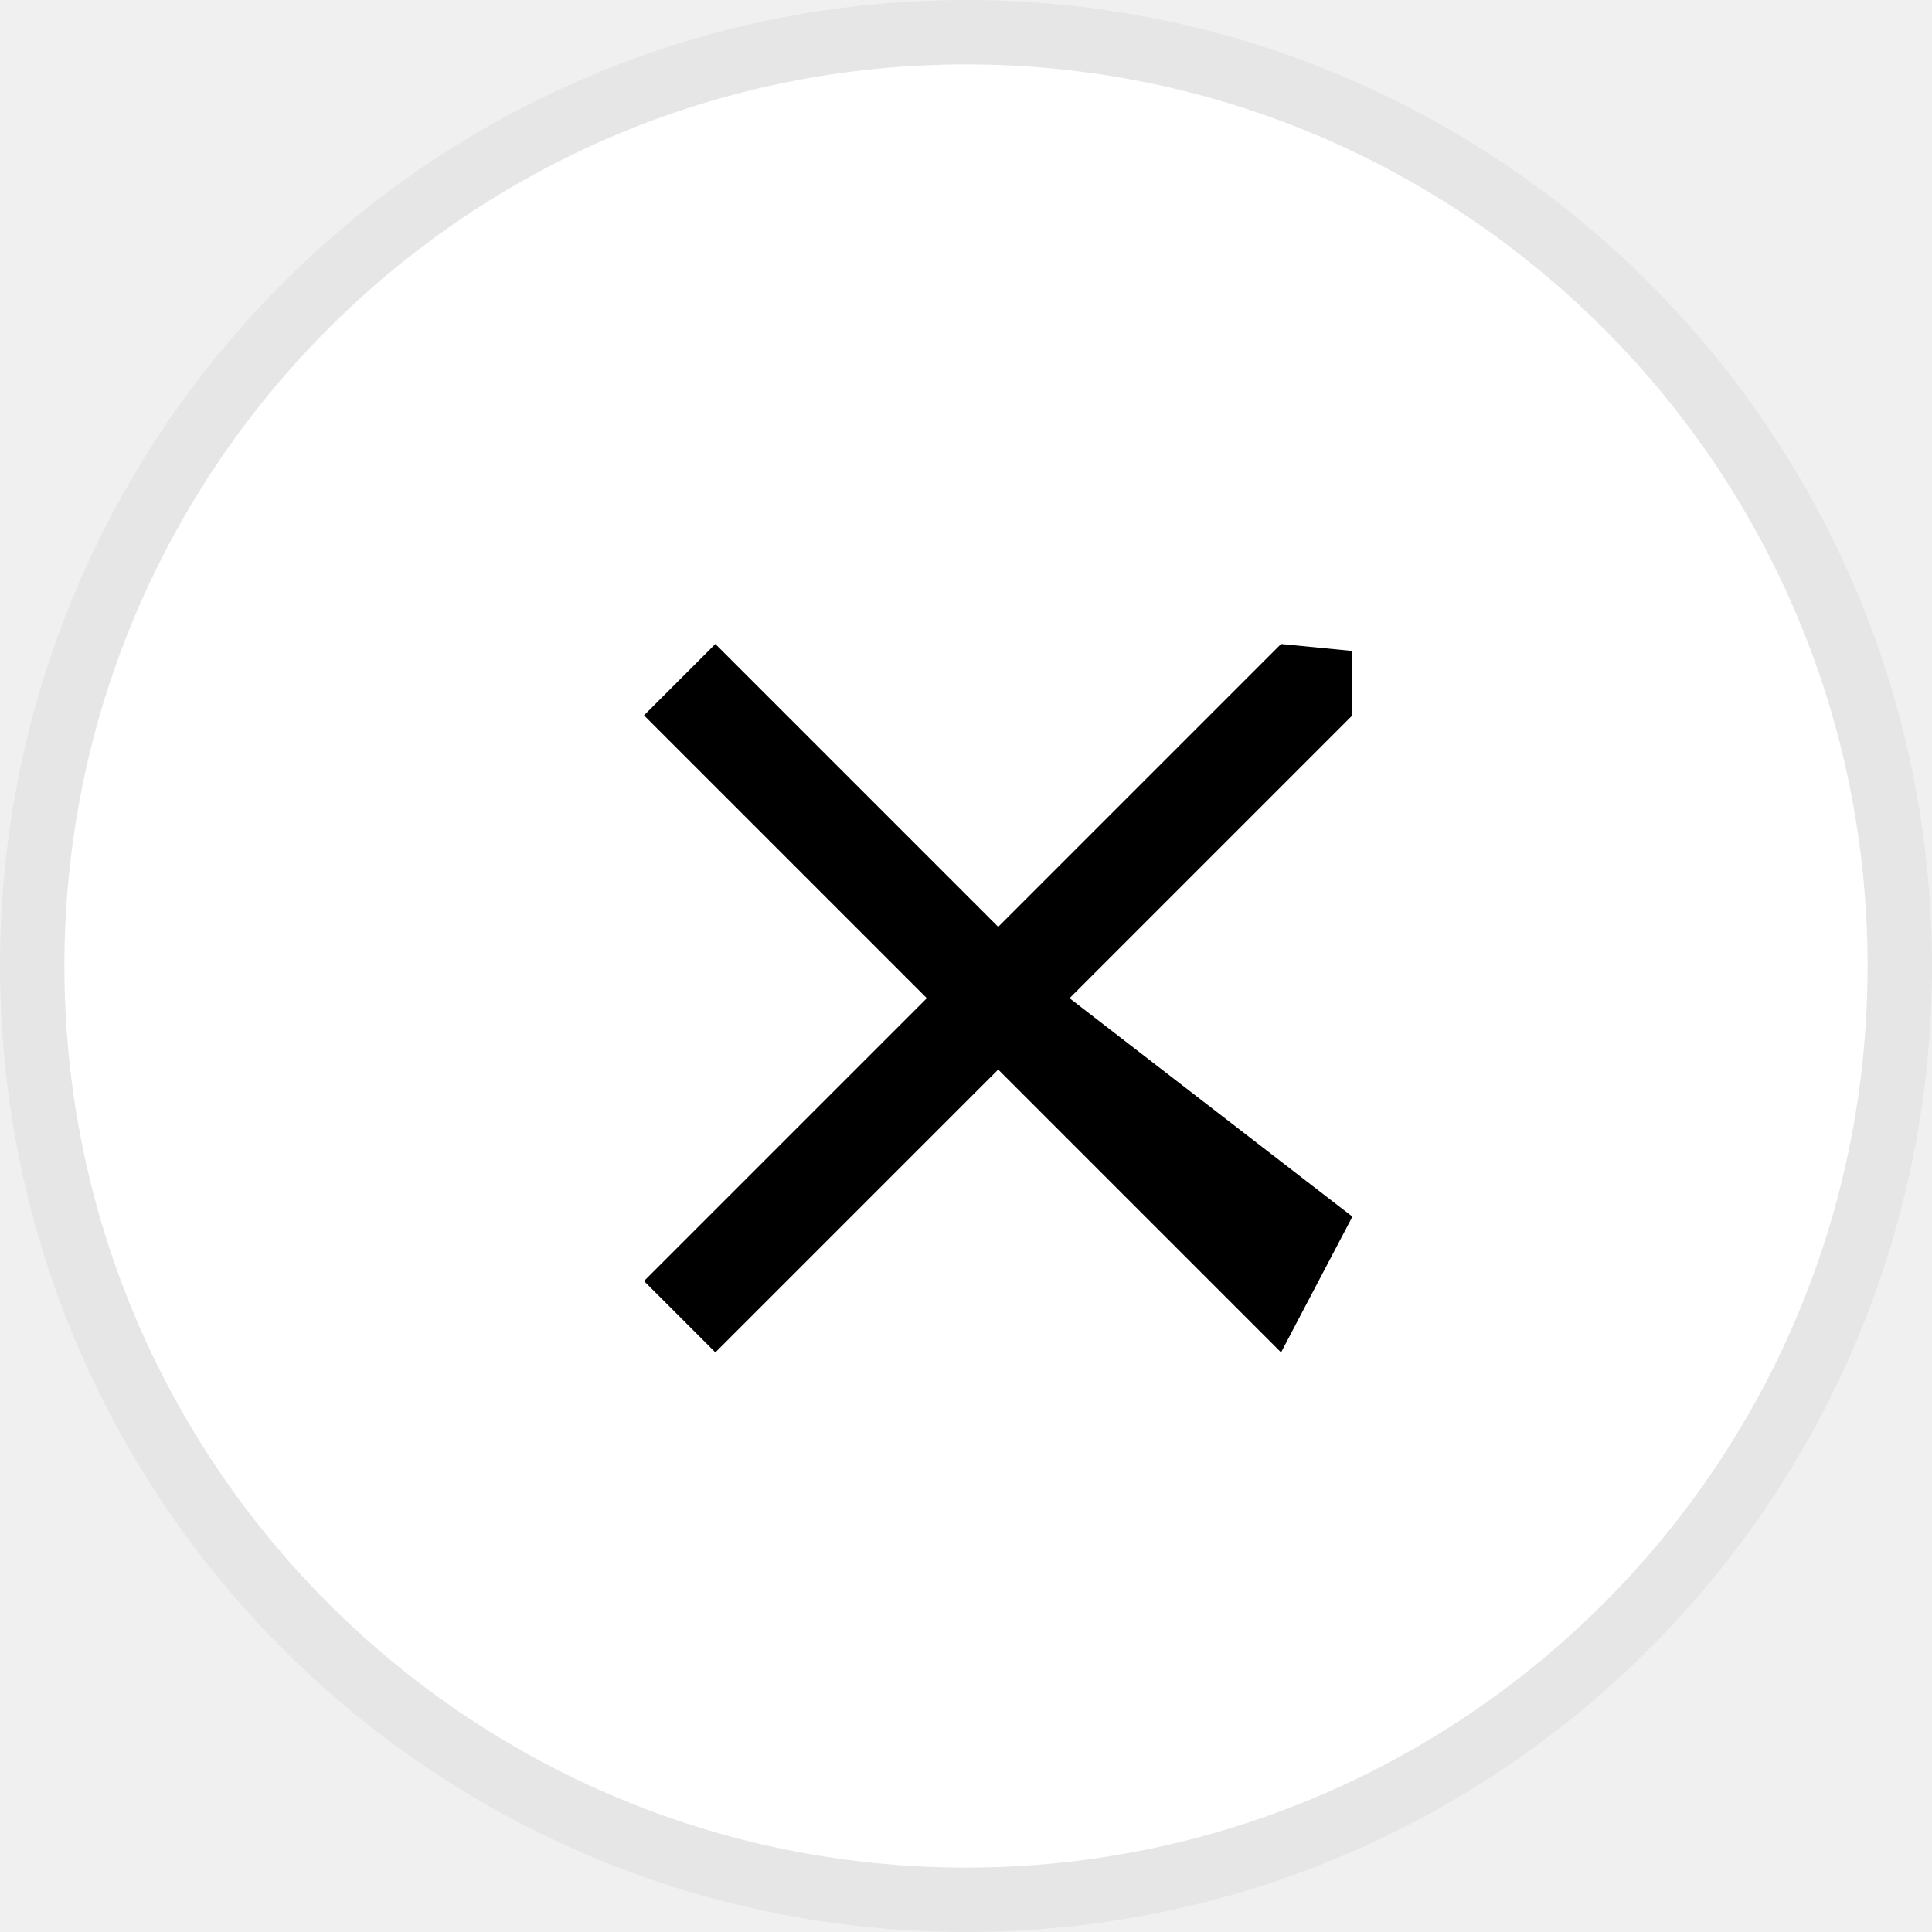
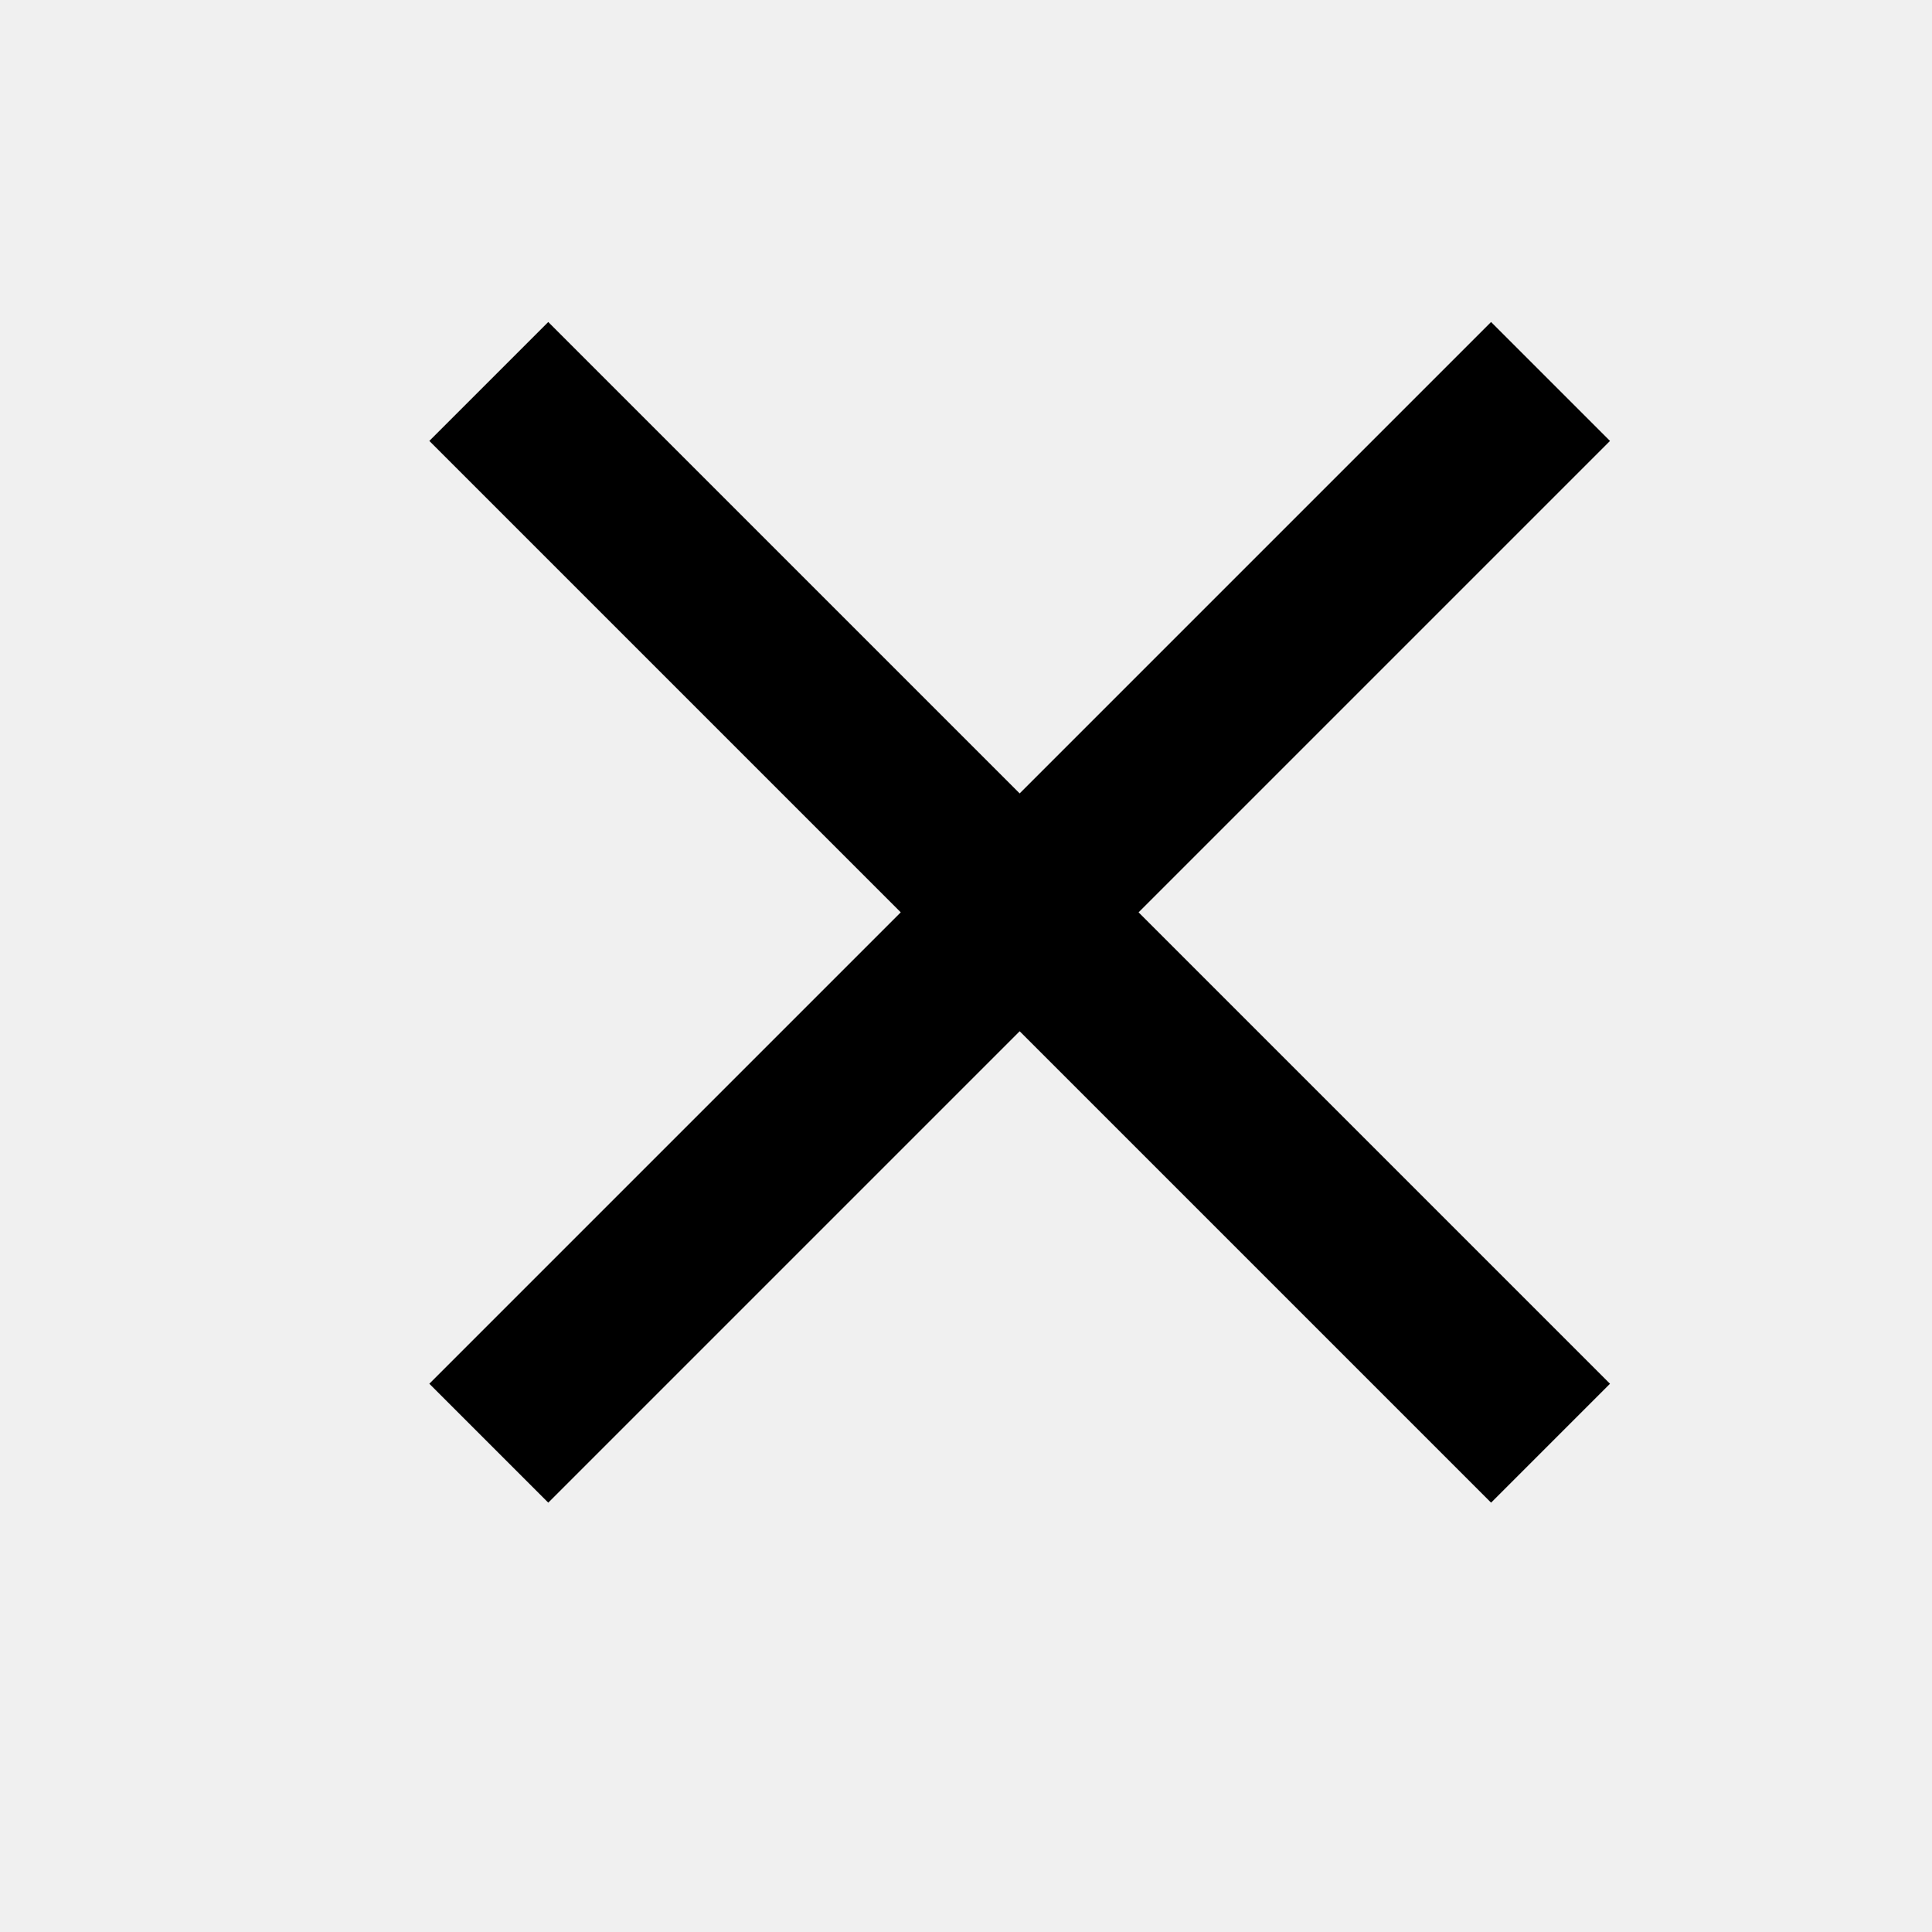
- <svg xmlns="http://www.w3.org/2000/svg" width="30" height="30" fill="none">
-   <circle cx="15" cy="15" r="15" fill="#fff" />
-   <circle cx="15" cy="15" r="14.5" stroke="#000" stroke-opacity=".1" />
-   <path fill="#000" d="M21 10.108 19.892 10 15.5 14.392 11.108 10 10 11.108l4.392 4.392L10 19.892 11.108 21l4.392-4.392L19.892 21 21 18.892 16.608 15.5 21 11.108Z" />
+ <svg xmlns="http://www.w3.org/2000/svg" width="18" height="18" fill="none">
+   <path fill="#000" d="M15 4.108 13.892 3 9.5 7.392 5.108 3 4 4.108 8.392 8.5 4 12.892 5.108 14 9.5 9.608 13.892 14 15 12.892 10.608 8.5 15 4.108Z" />
</svg>
